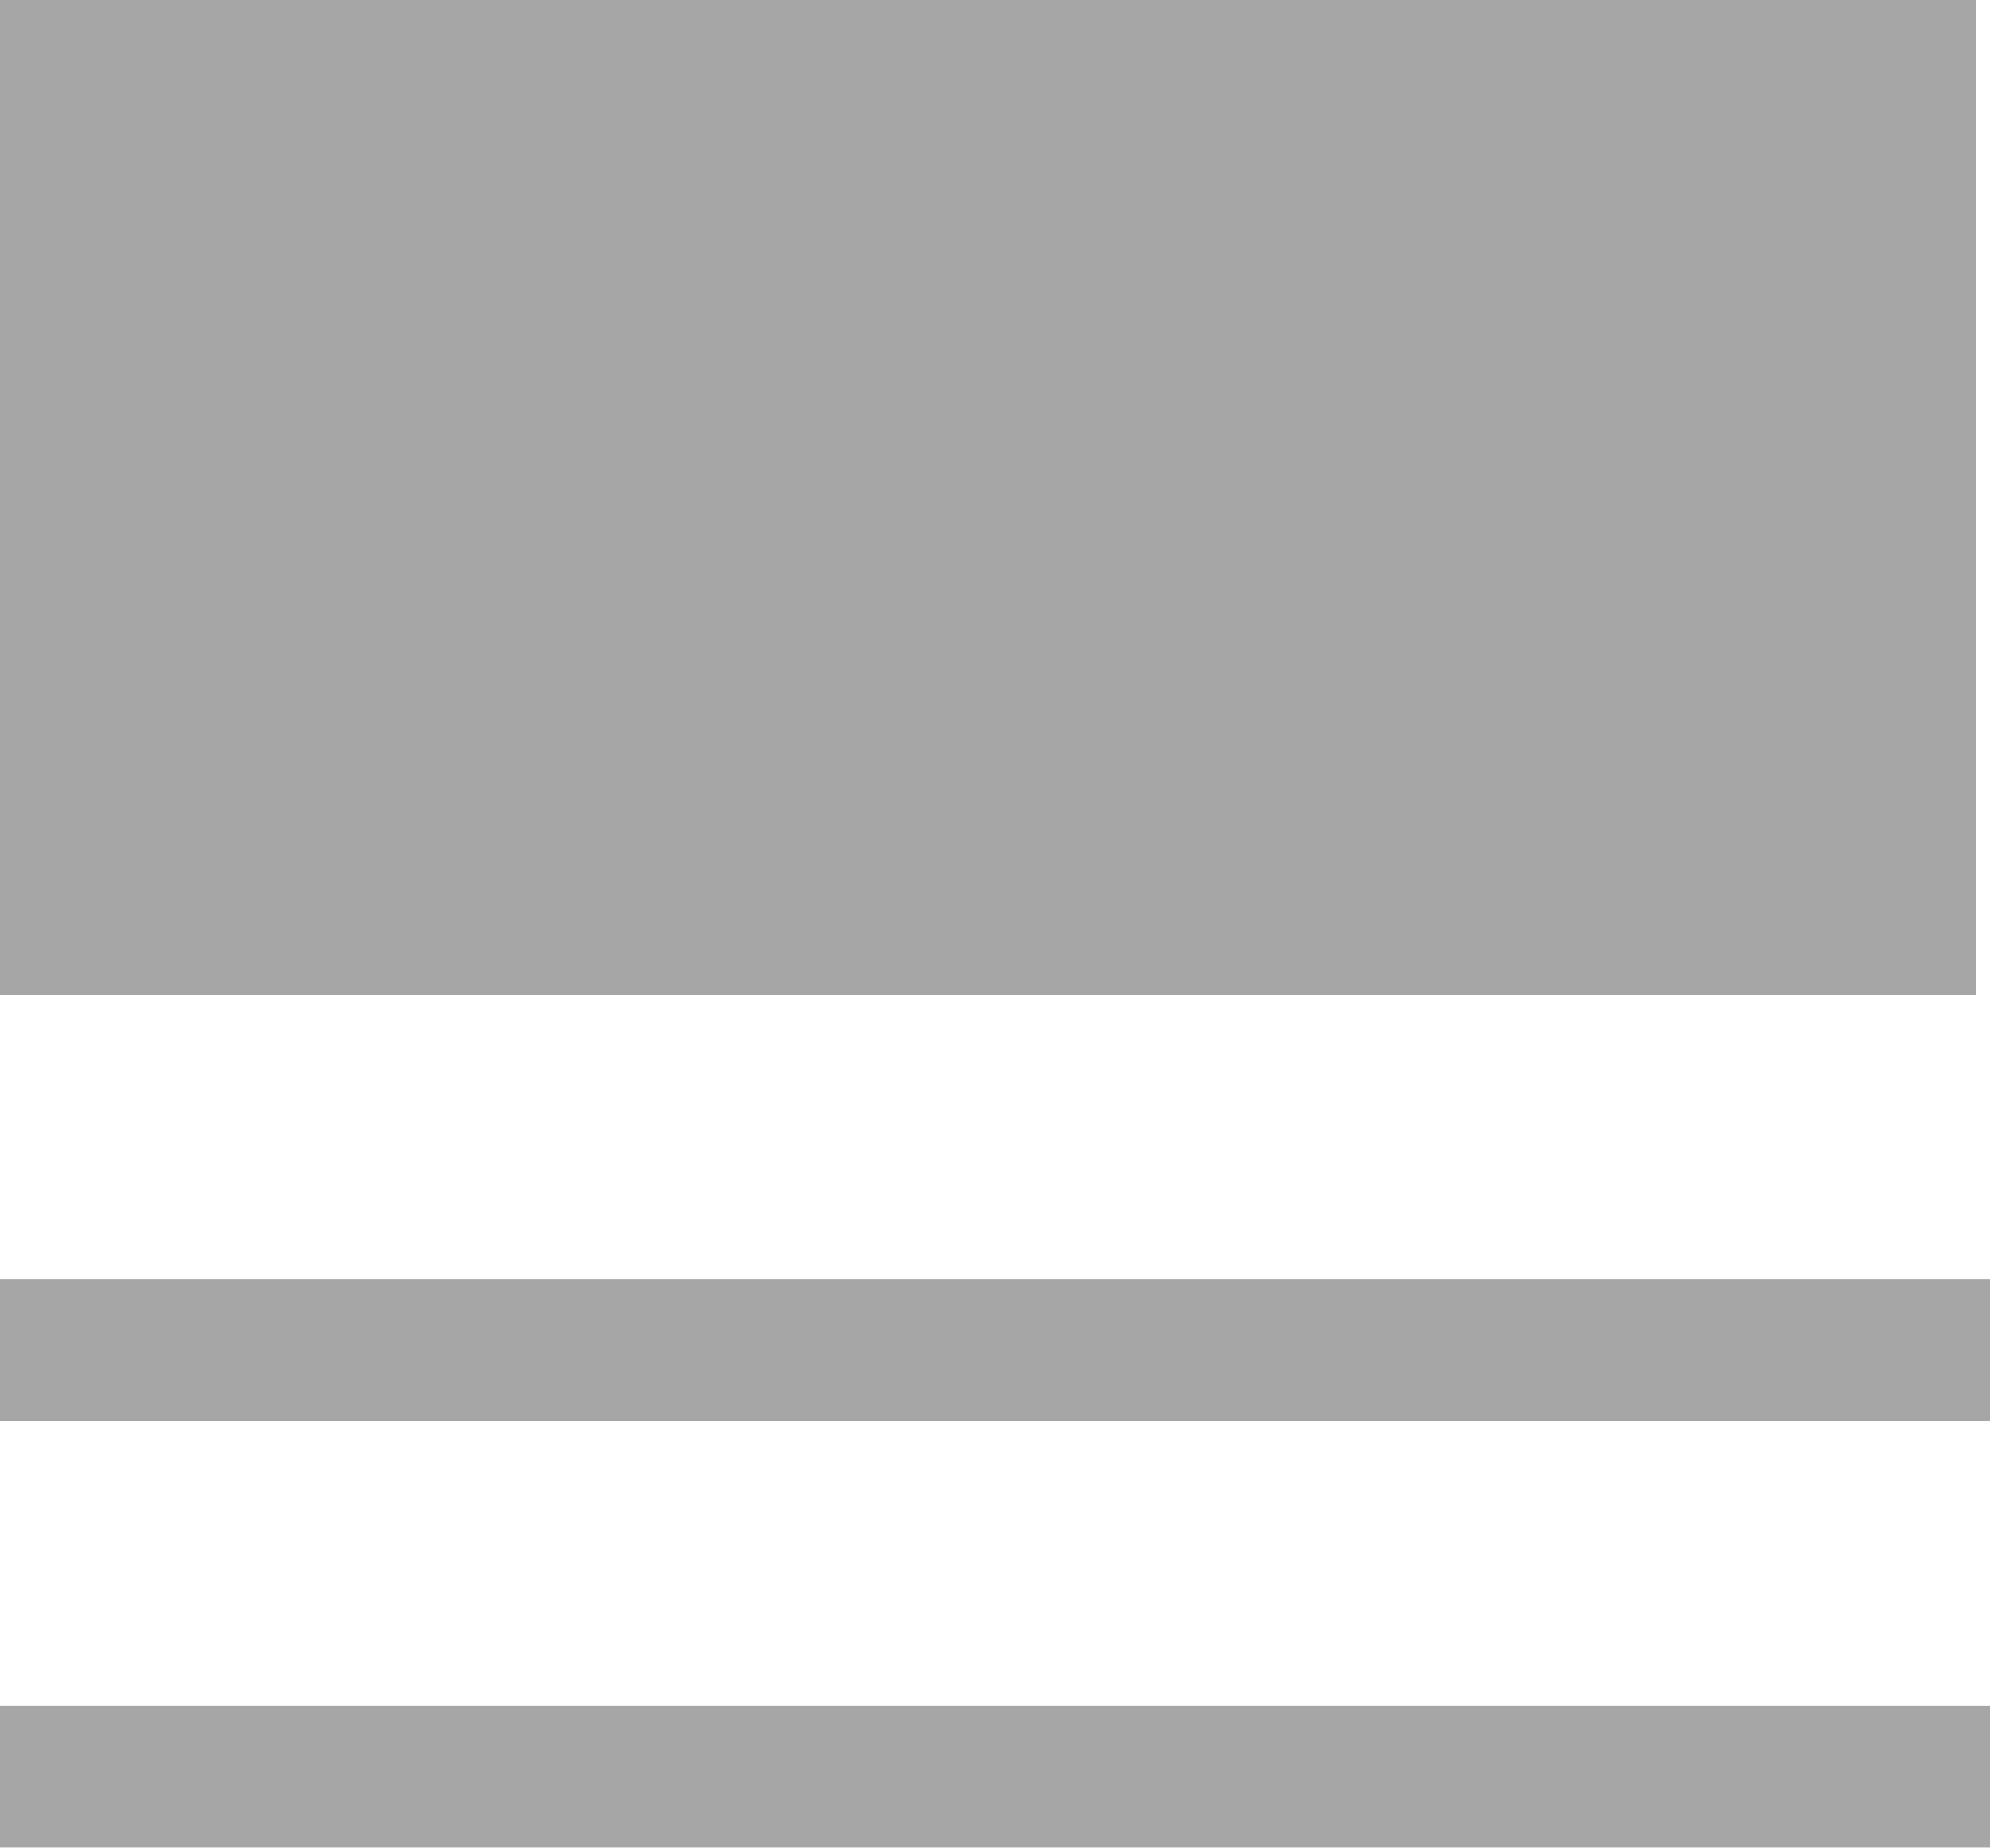
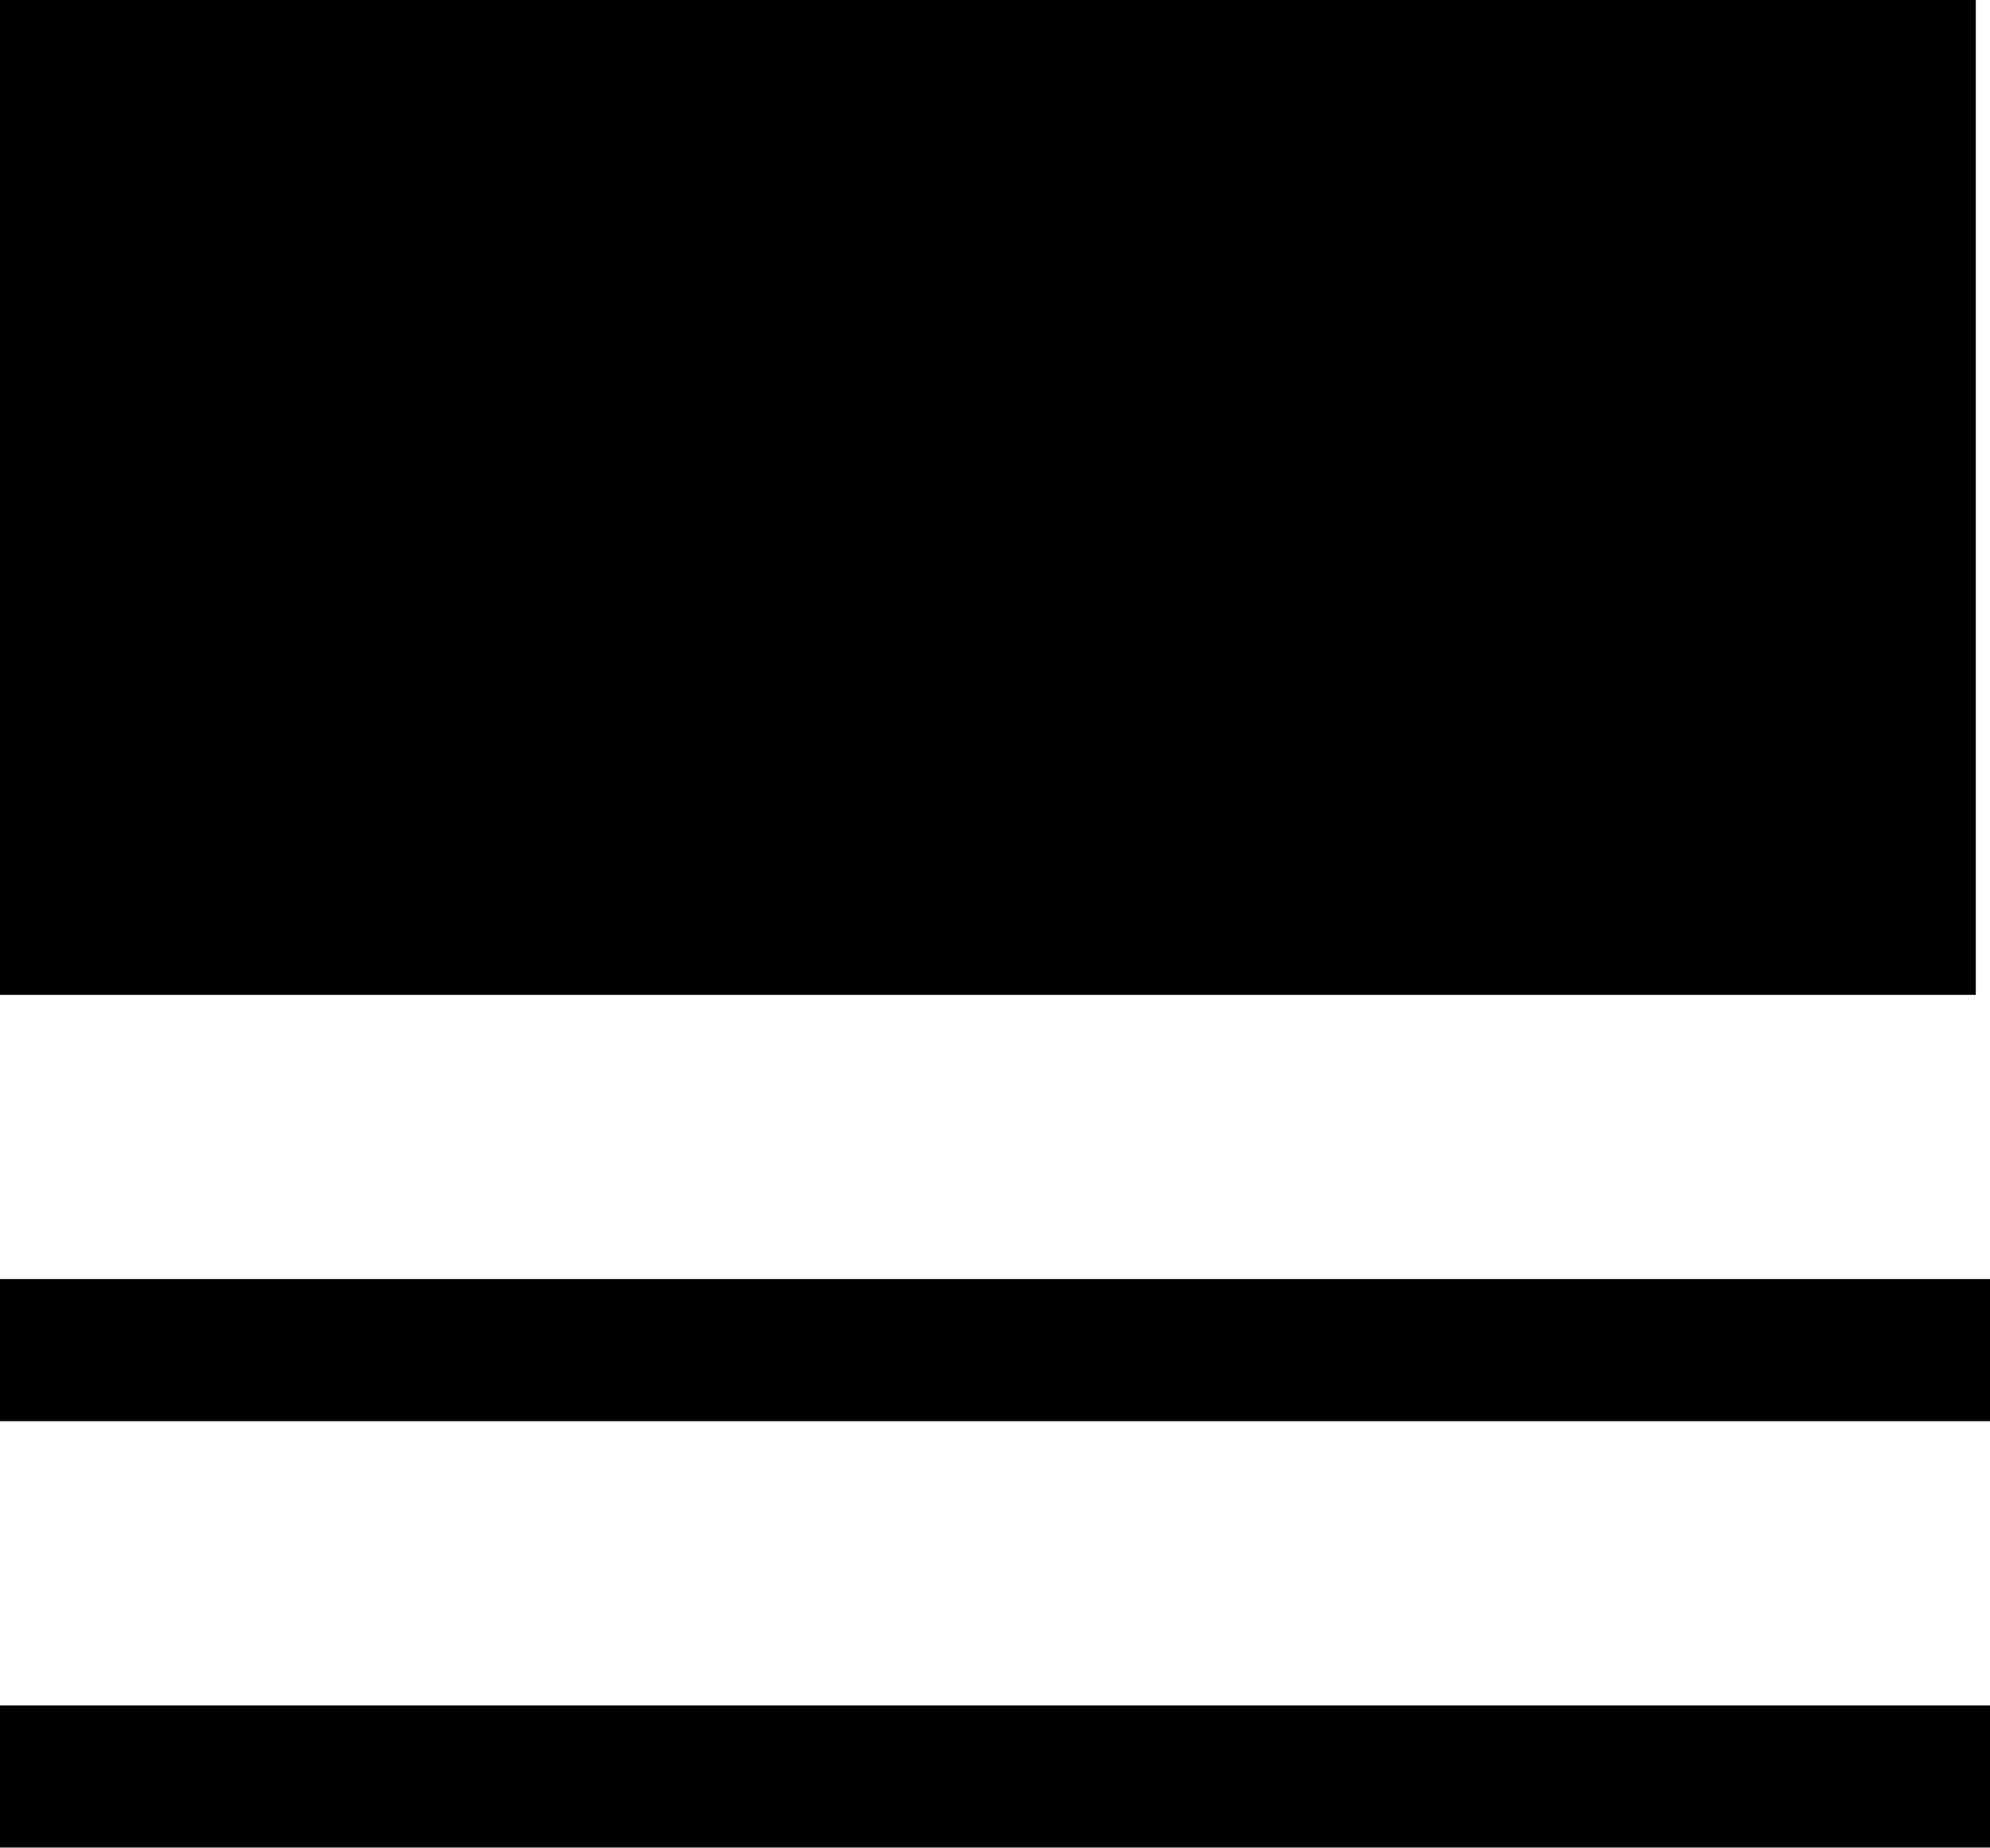
<svg xmlns="http://www.w3.org/2000/svg" id="66603698-8545-4fa2-9dbd-479a775db8a5" data-name="all icons" width="14" height="13" viewBox="0 0 14 13">
-   <rect y="9" width="14" height="1" style="fill: #a6a6a6" />
-   <rect y="12" width="14" height="1" style="fill: #a6a6a6" />
-   <rect width="13.9" height="7" style="fill: #a6a6a6" />
+   <rect y="9" width="14" height="1" fill="currentColor" />
+   <rect y="12" width="14" height="1" fill="currentColor" />
+   <rect width="13.9" height="7" fill="currentColor" />
</svg>
